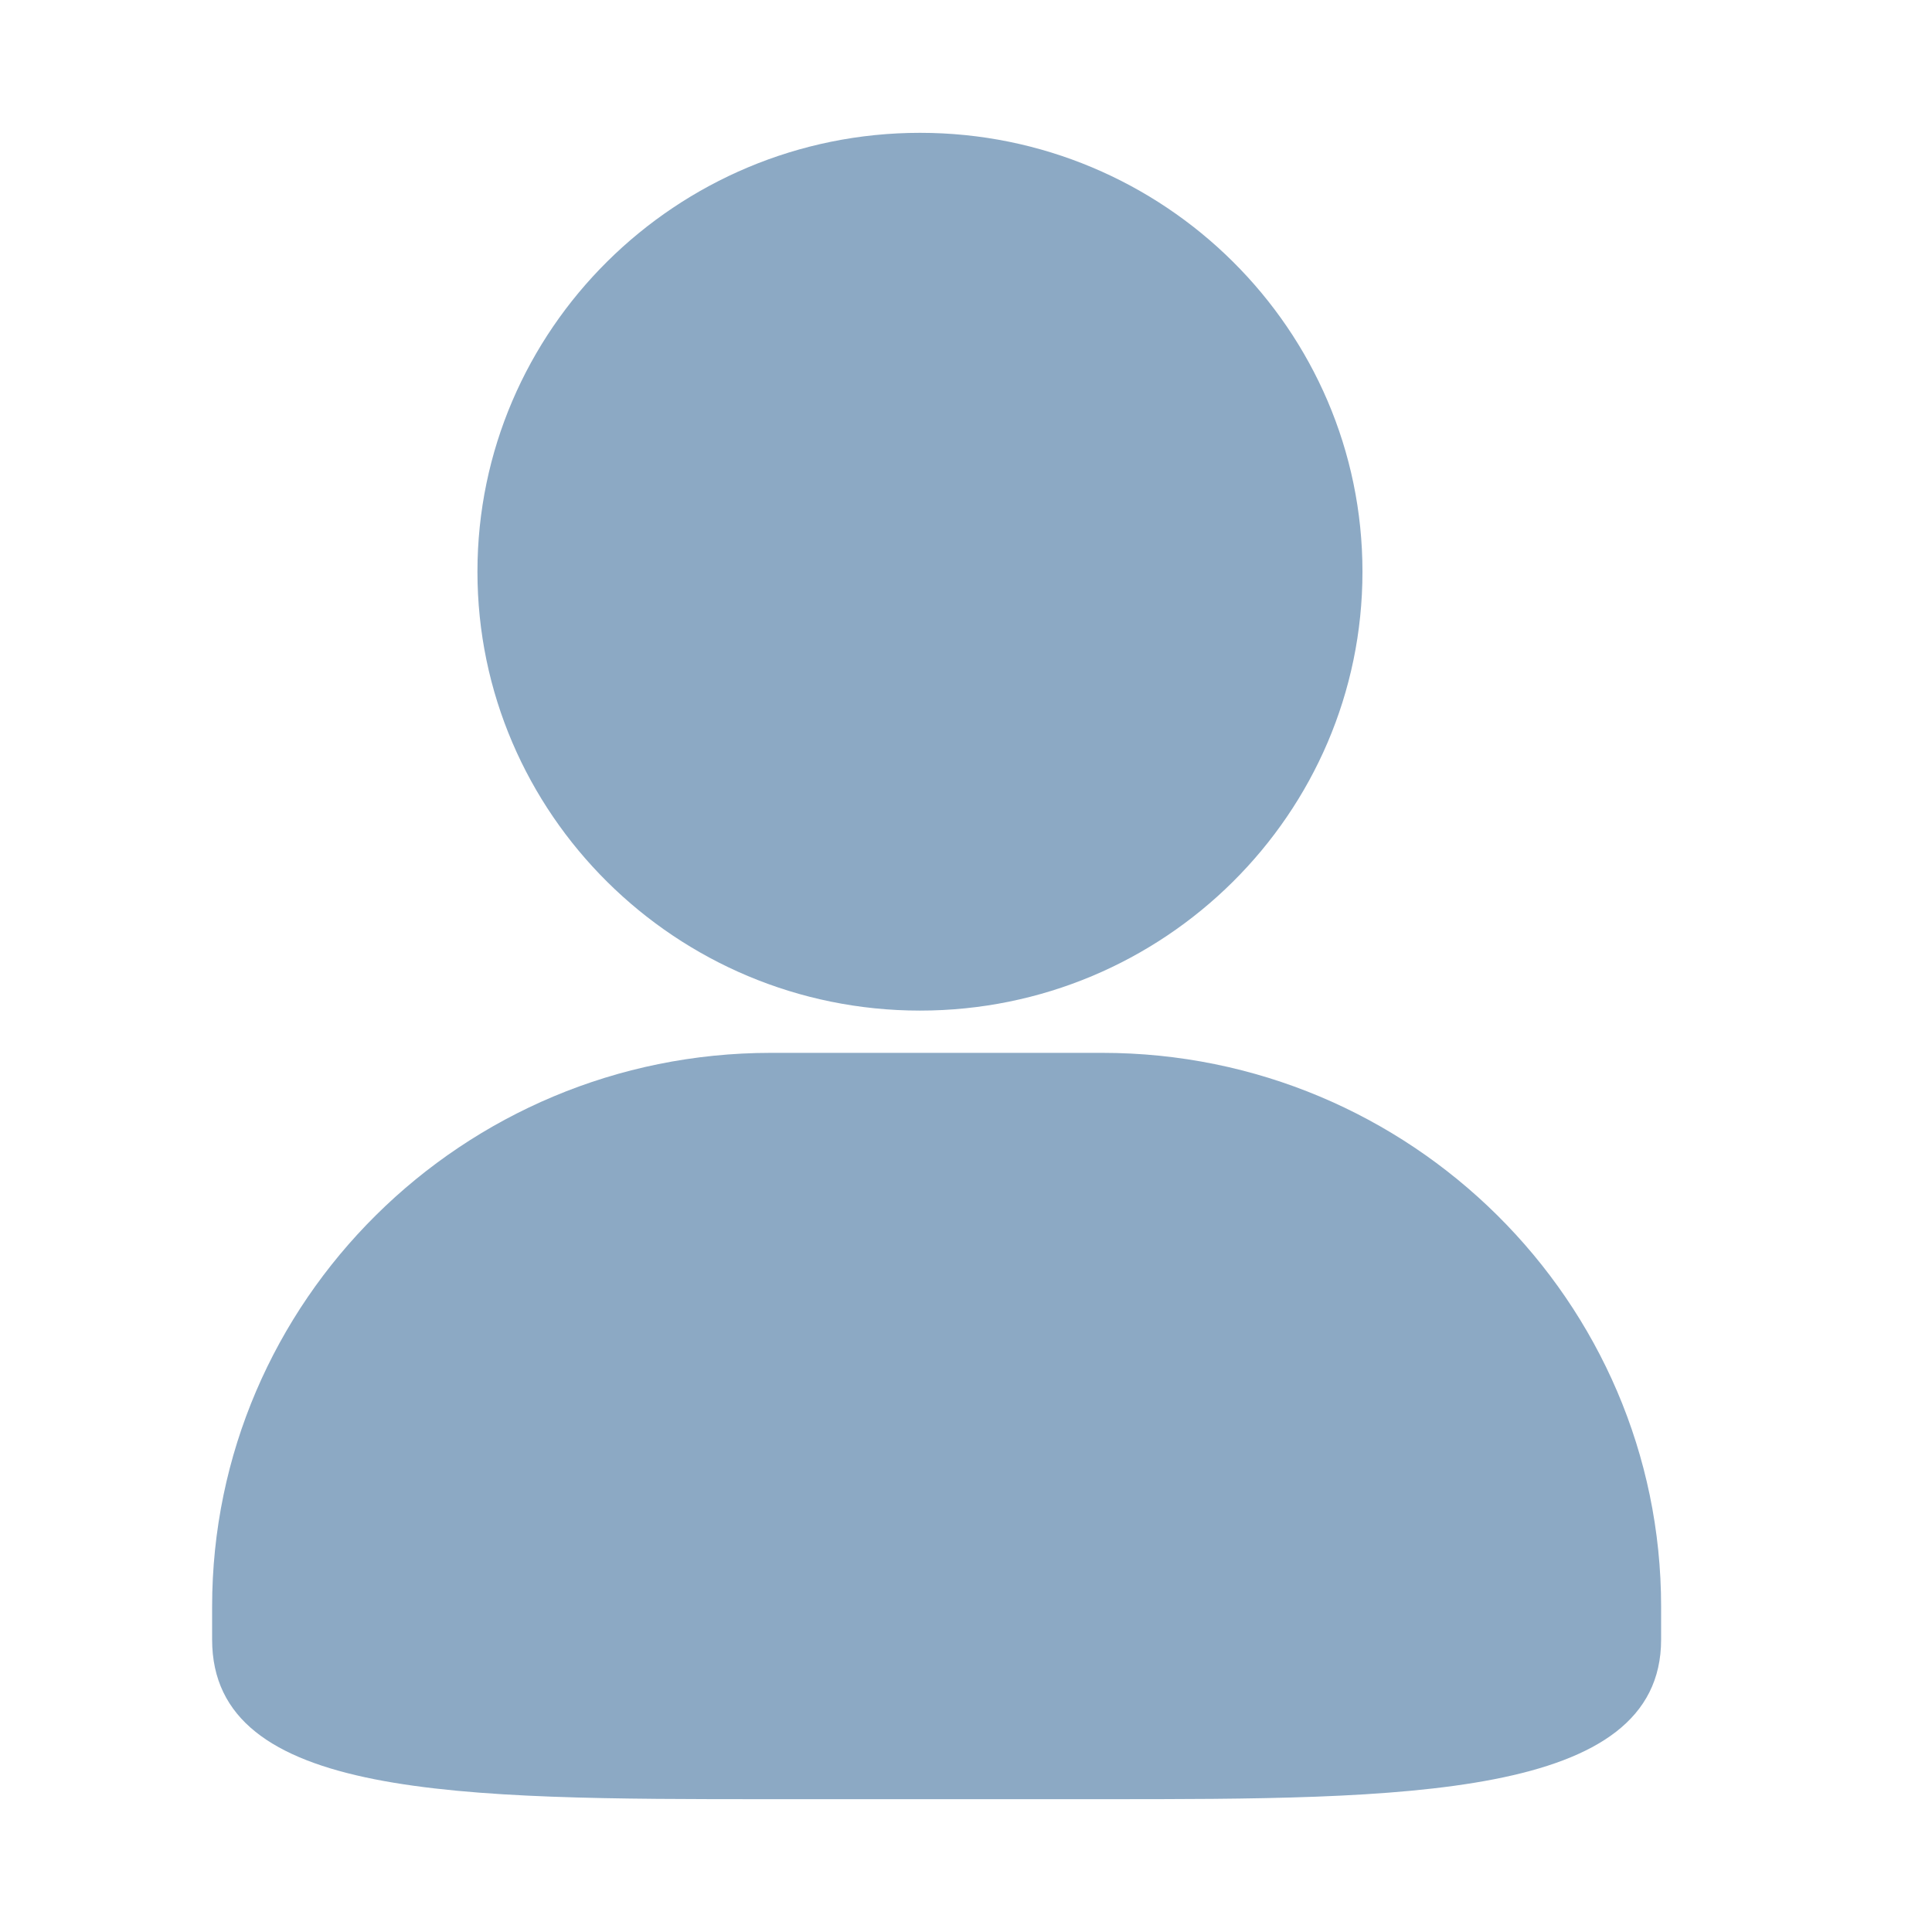
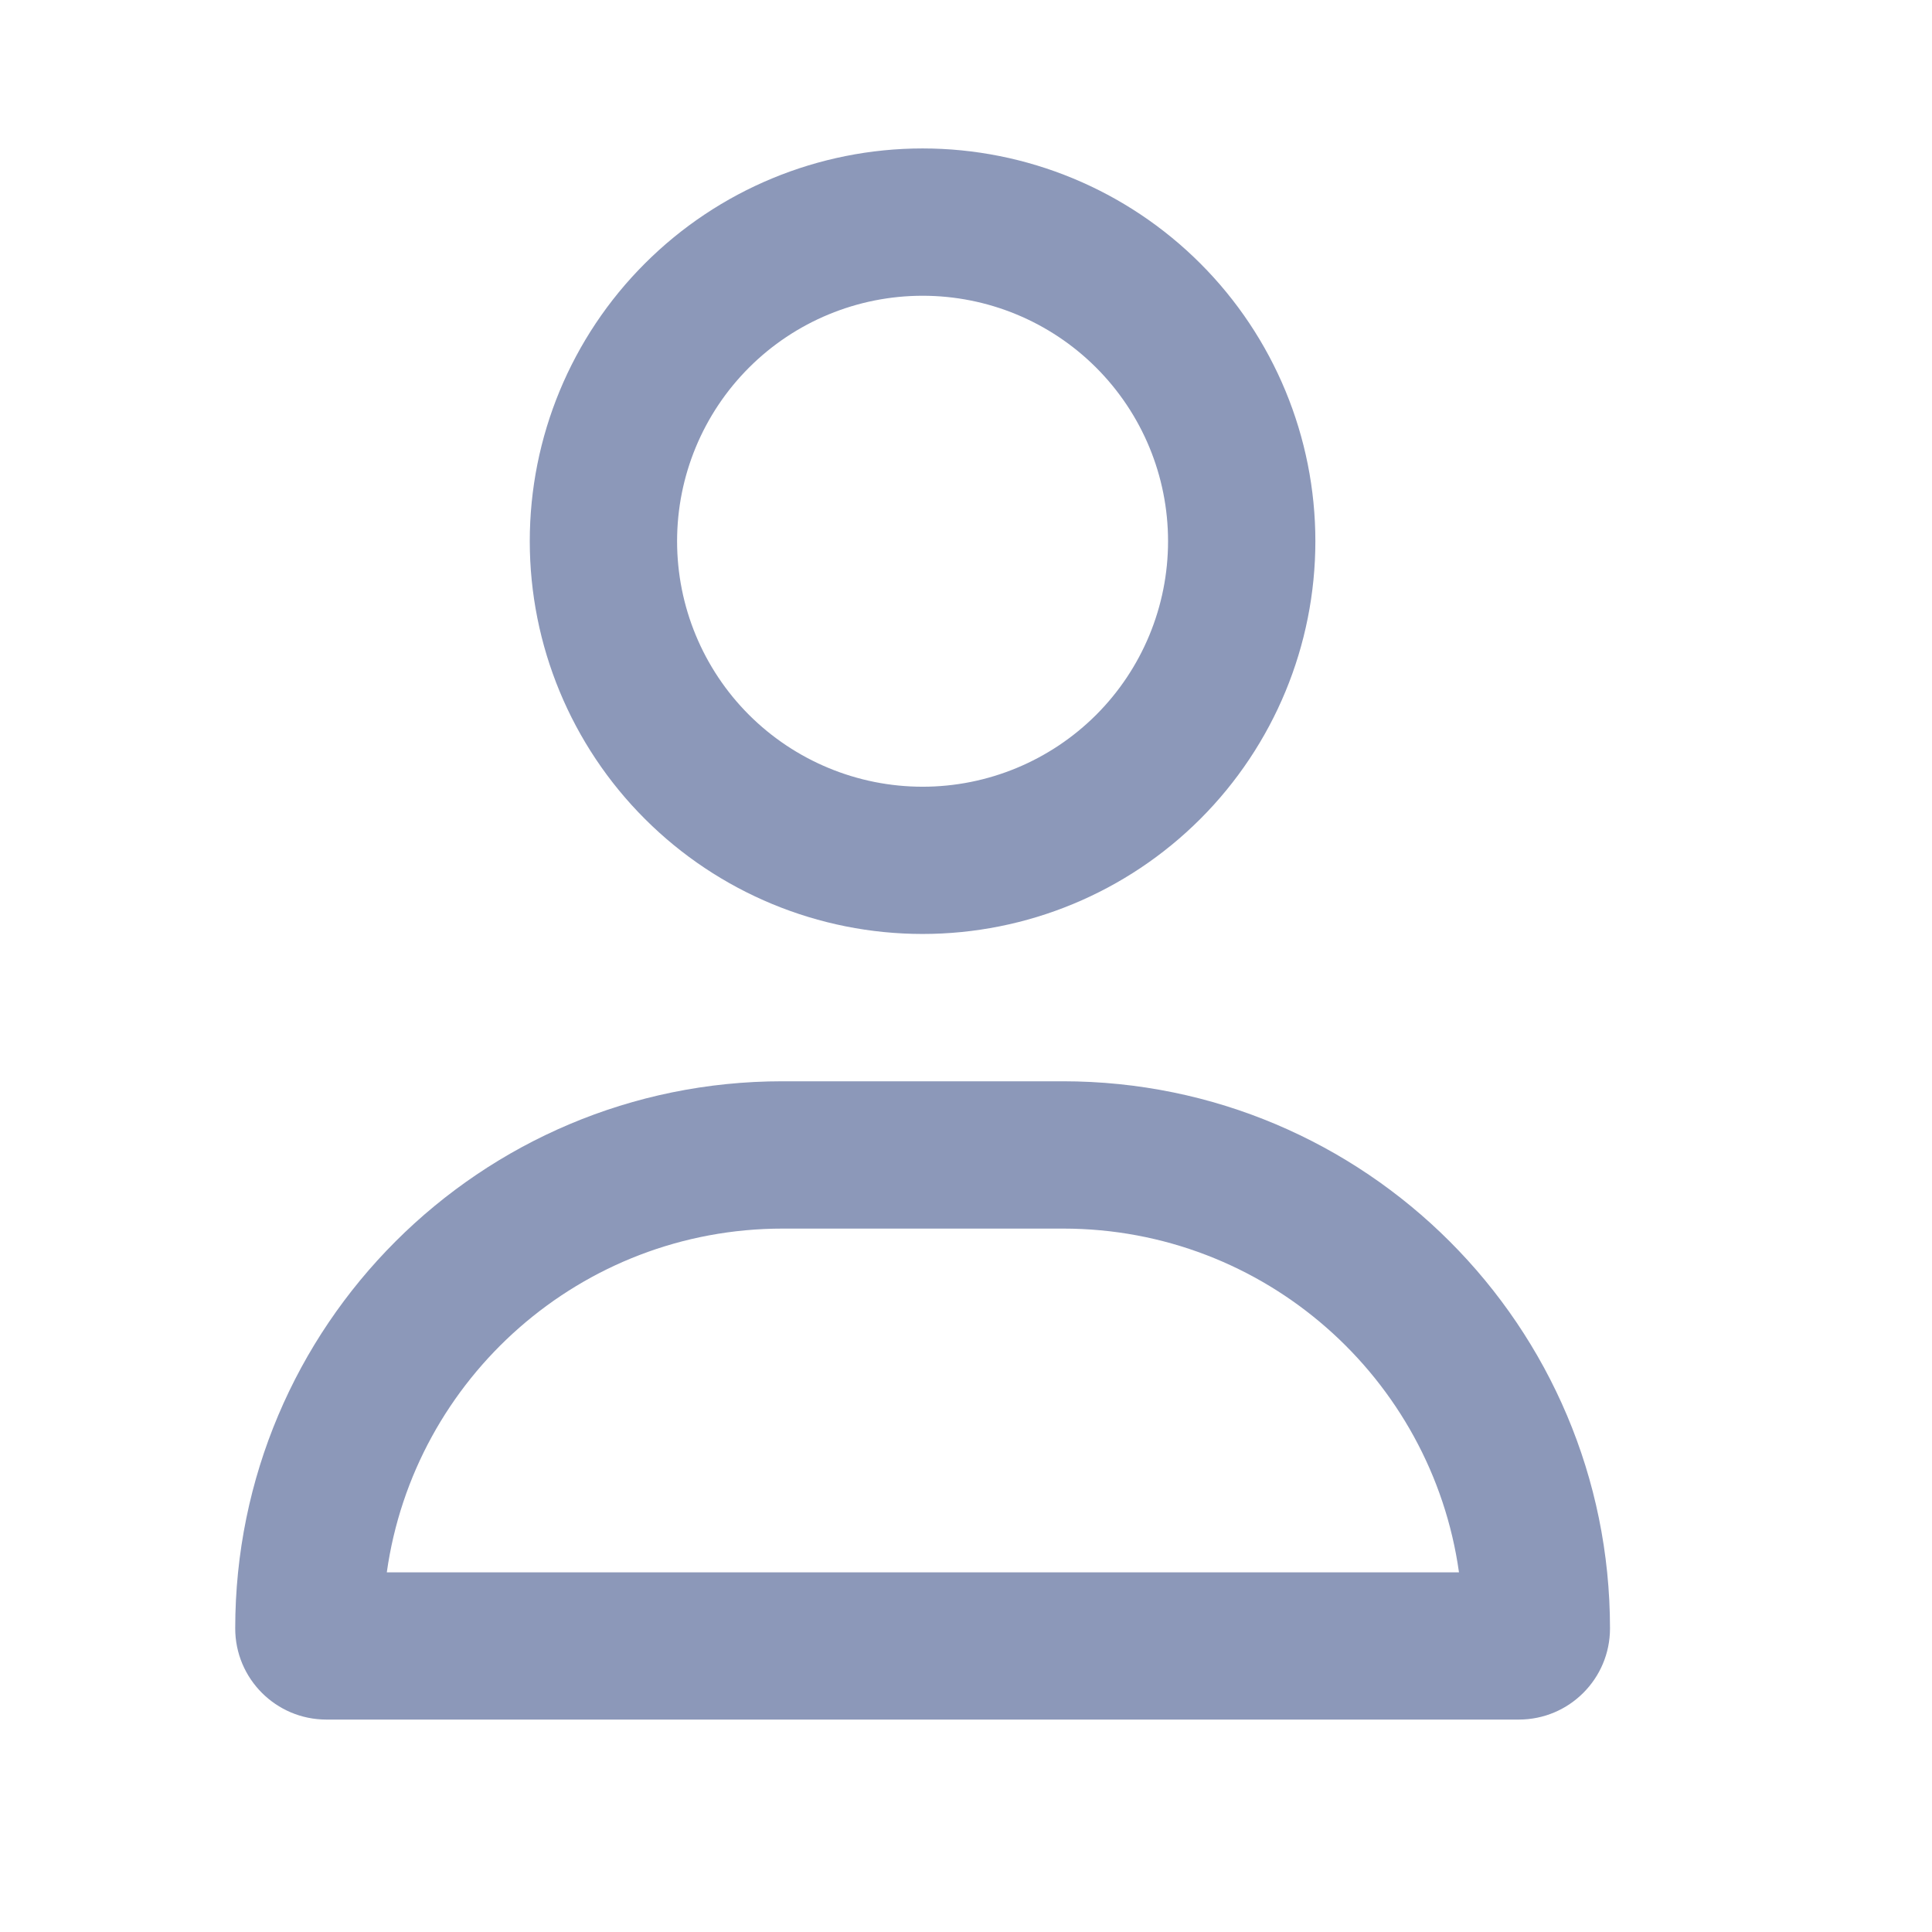
<svg xmlns="http://www.w3.org/2000/svg" width="24" height="24" viewBox="0 0 24 24" fill="none">
-   <path d="M9.576 13.079C5.748 13.079 2.635 16.164 2.635 19.958V20.367C2.635 22.35 5.698 22.35 9.576 22.35H13.694C17.419 22.35 20.635 22.35 20.635 20.367V19.958C20.635 16.166 17.521 13.079 13.694 13.079H9.575H9.576ZM11.428 12.554C14.46 12.554 16.925 10.109 16.925 7.102C16.925 4.096 14.46 1.65 11.429 1.65C8.398 1.65 5.931 4.096 5.931 7.102C5.931 10.108 8.398 12.554 11.429 12.554H11.428Z" fill="#8CA9C4" />
+   <path d="M14.51 6.723C14.51 5.914 14.189 5.139 13.617 4.567C13.045 3.995 12.27 3.674 11.461 3.674C10.652 3.674 9.876 3.995 9.304 4.567C8.732 5.139 8.411 5.914 8.411 6.723C8.411 7.532 8.732 8.308 9.304 8.88C9.876 9.451 10.652 9.773 11.461 9.773C12.27 9.773 13.045 9.451 13.617 8.88C14.189 8.308 14.51 7.532 14.51 6.723ZM6.581 6.723C6.581 5.429 7.095 4.188 8.011 3.273C8.926 2.358 10.167 1.844 11.461 1.844C12.755 1.844 13.996 2.358 14.911 3.273C15.826 4.188 16.34 5.429 16.34 6.723C16.34 8.017 15.826 9.258 14.911 10.173C13.996 11.088 12.755 11.602 11.461 11.602C10.167 11.602 8.926 11.088 8.011 10.173C7.095 9.258 6.581 8.017 6.581 6.723ZM4.801 19.532H18.124C17.785 17.119 15.711 15.262 13.207 15.262H9.723C7.218 15.262 5.144 17.119 4.805 19.532H4.801ZM2.922 20.229C2.922 16.474 5.964 13.432 9.719 13.432H13.203C16.958 13.432 20 16.474 20 20.229C20 20.854 19.493 21.361 18.868 21.361H4.054C3.429 21.361 2.922 20.854 2.922 20.229Z" fill="#8C98B9" />
</svg>
